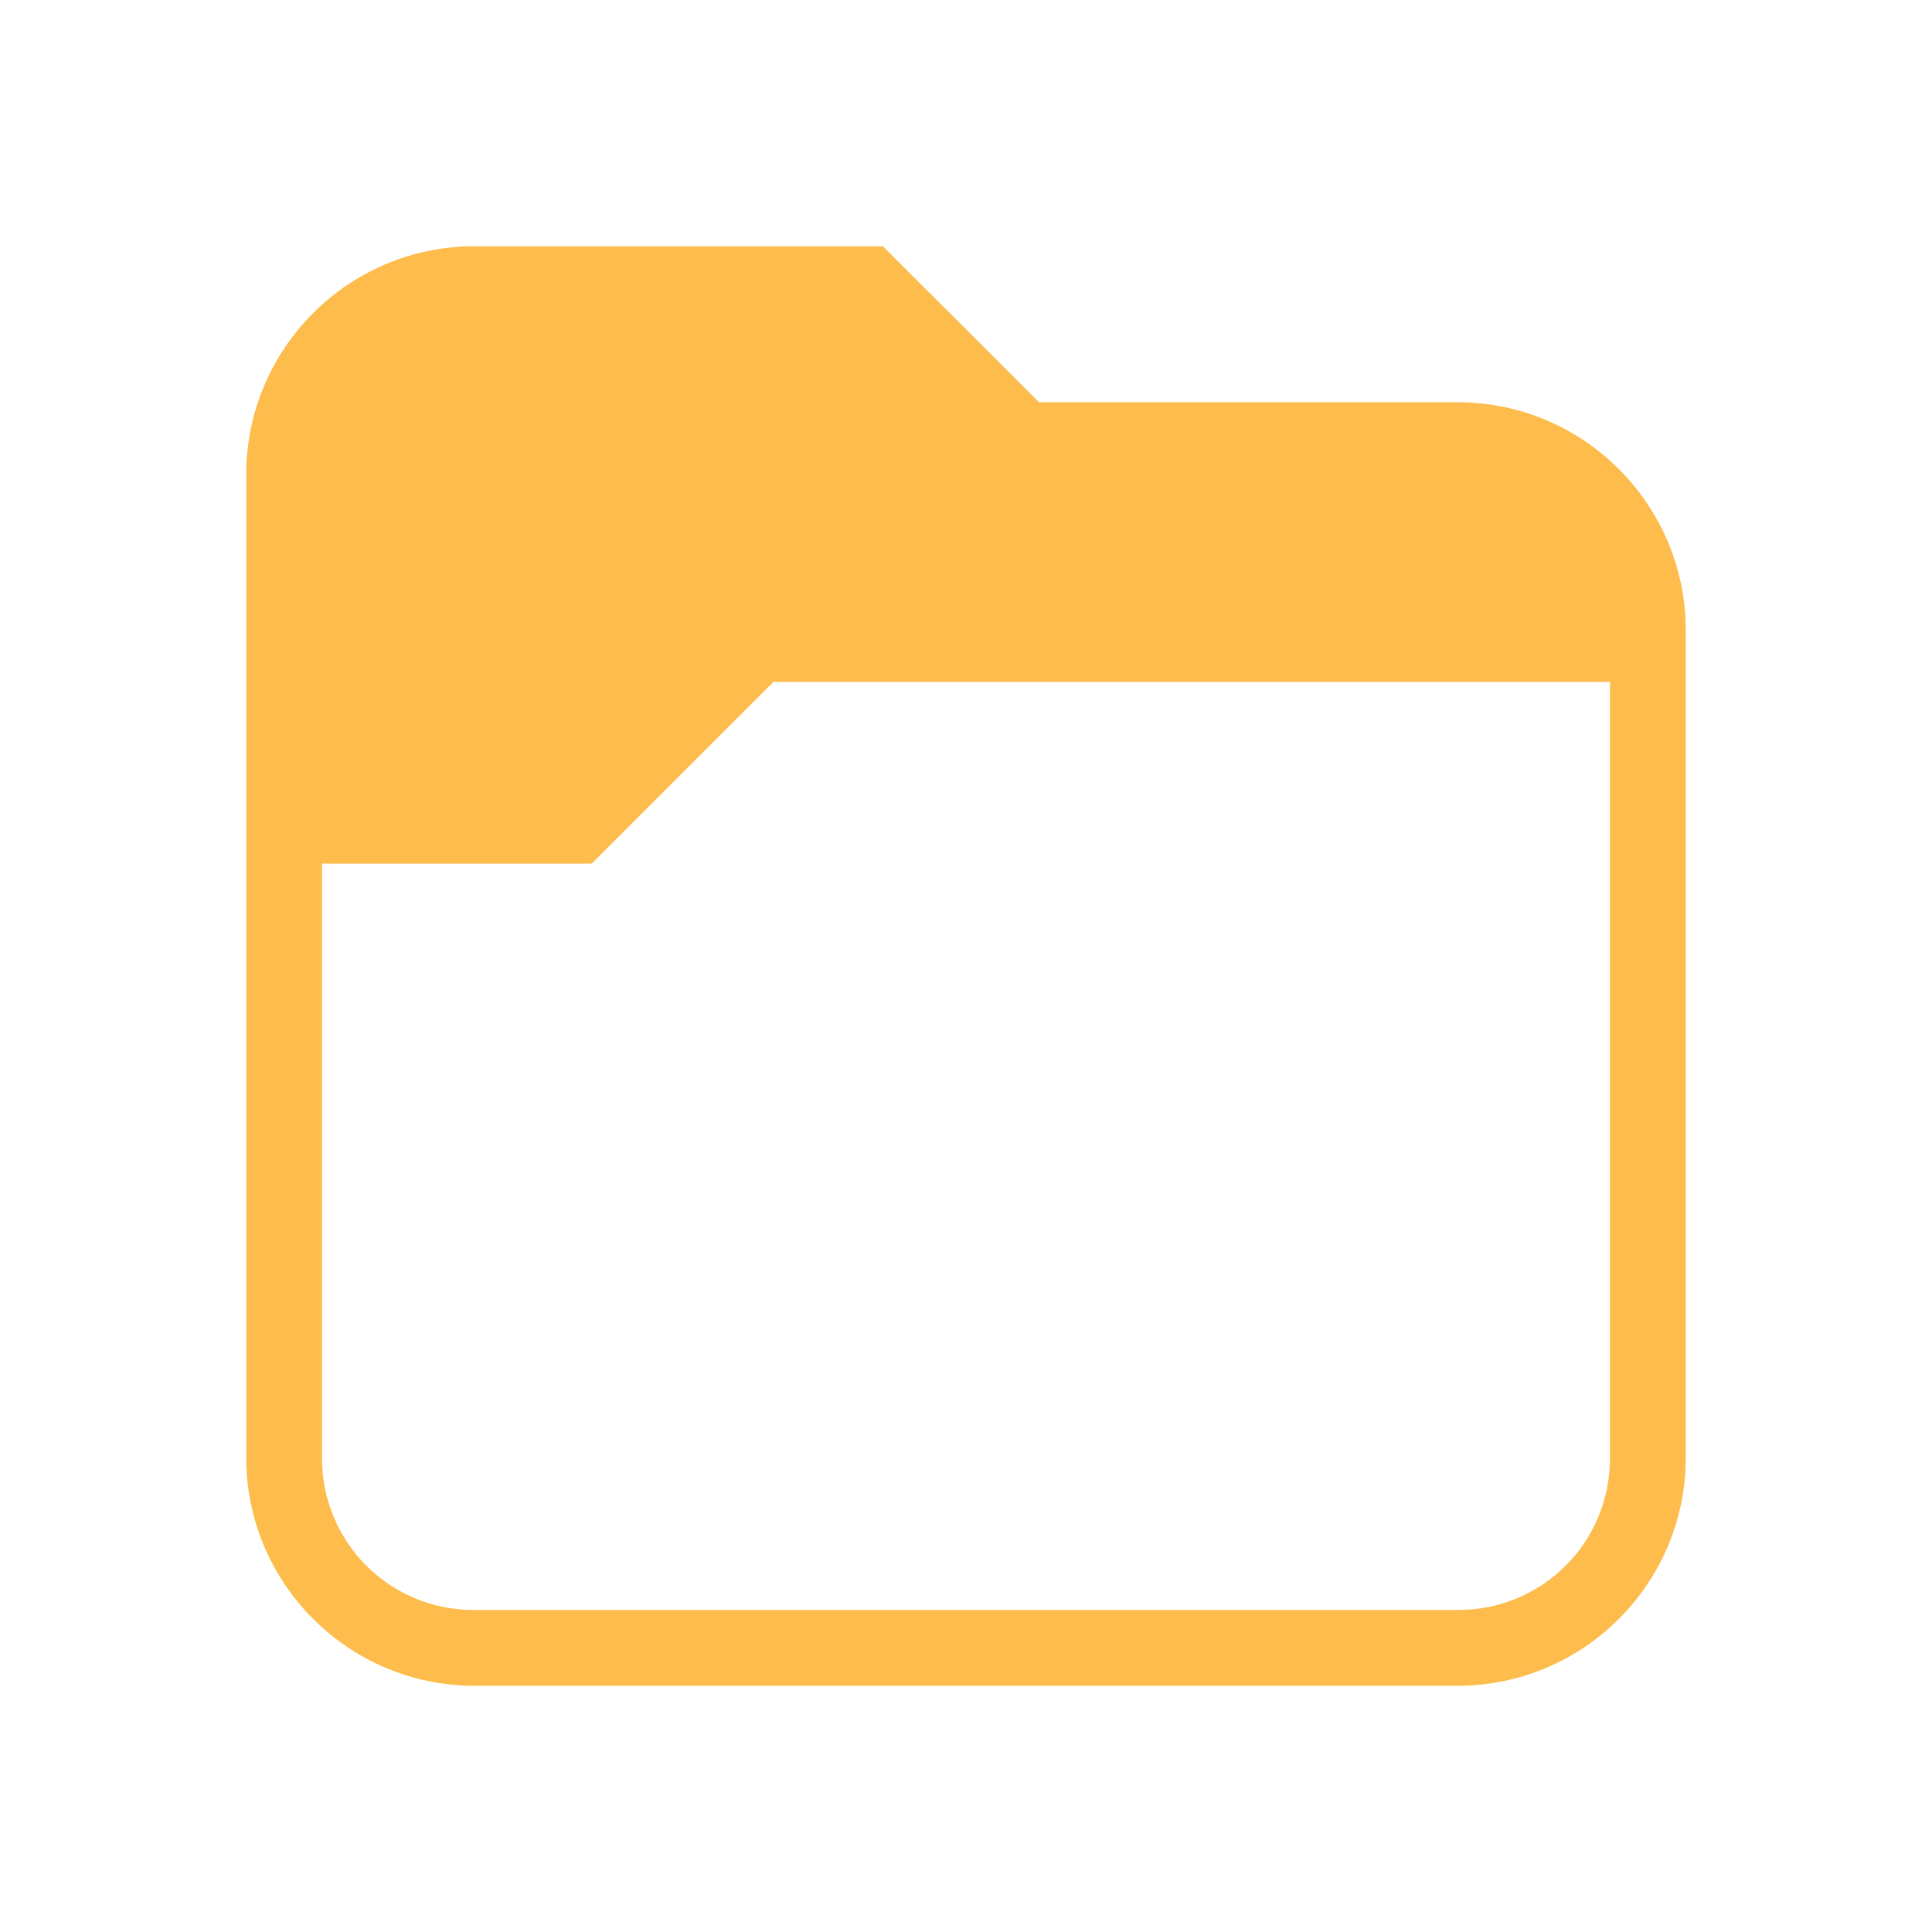
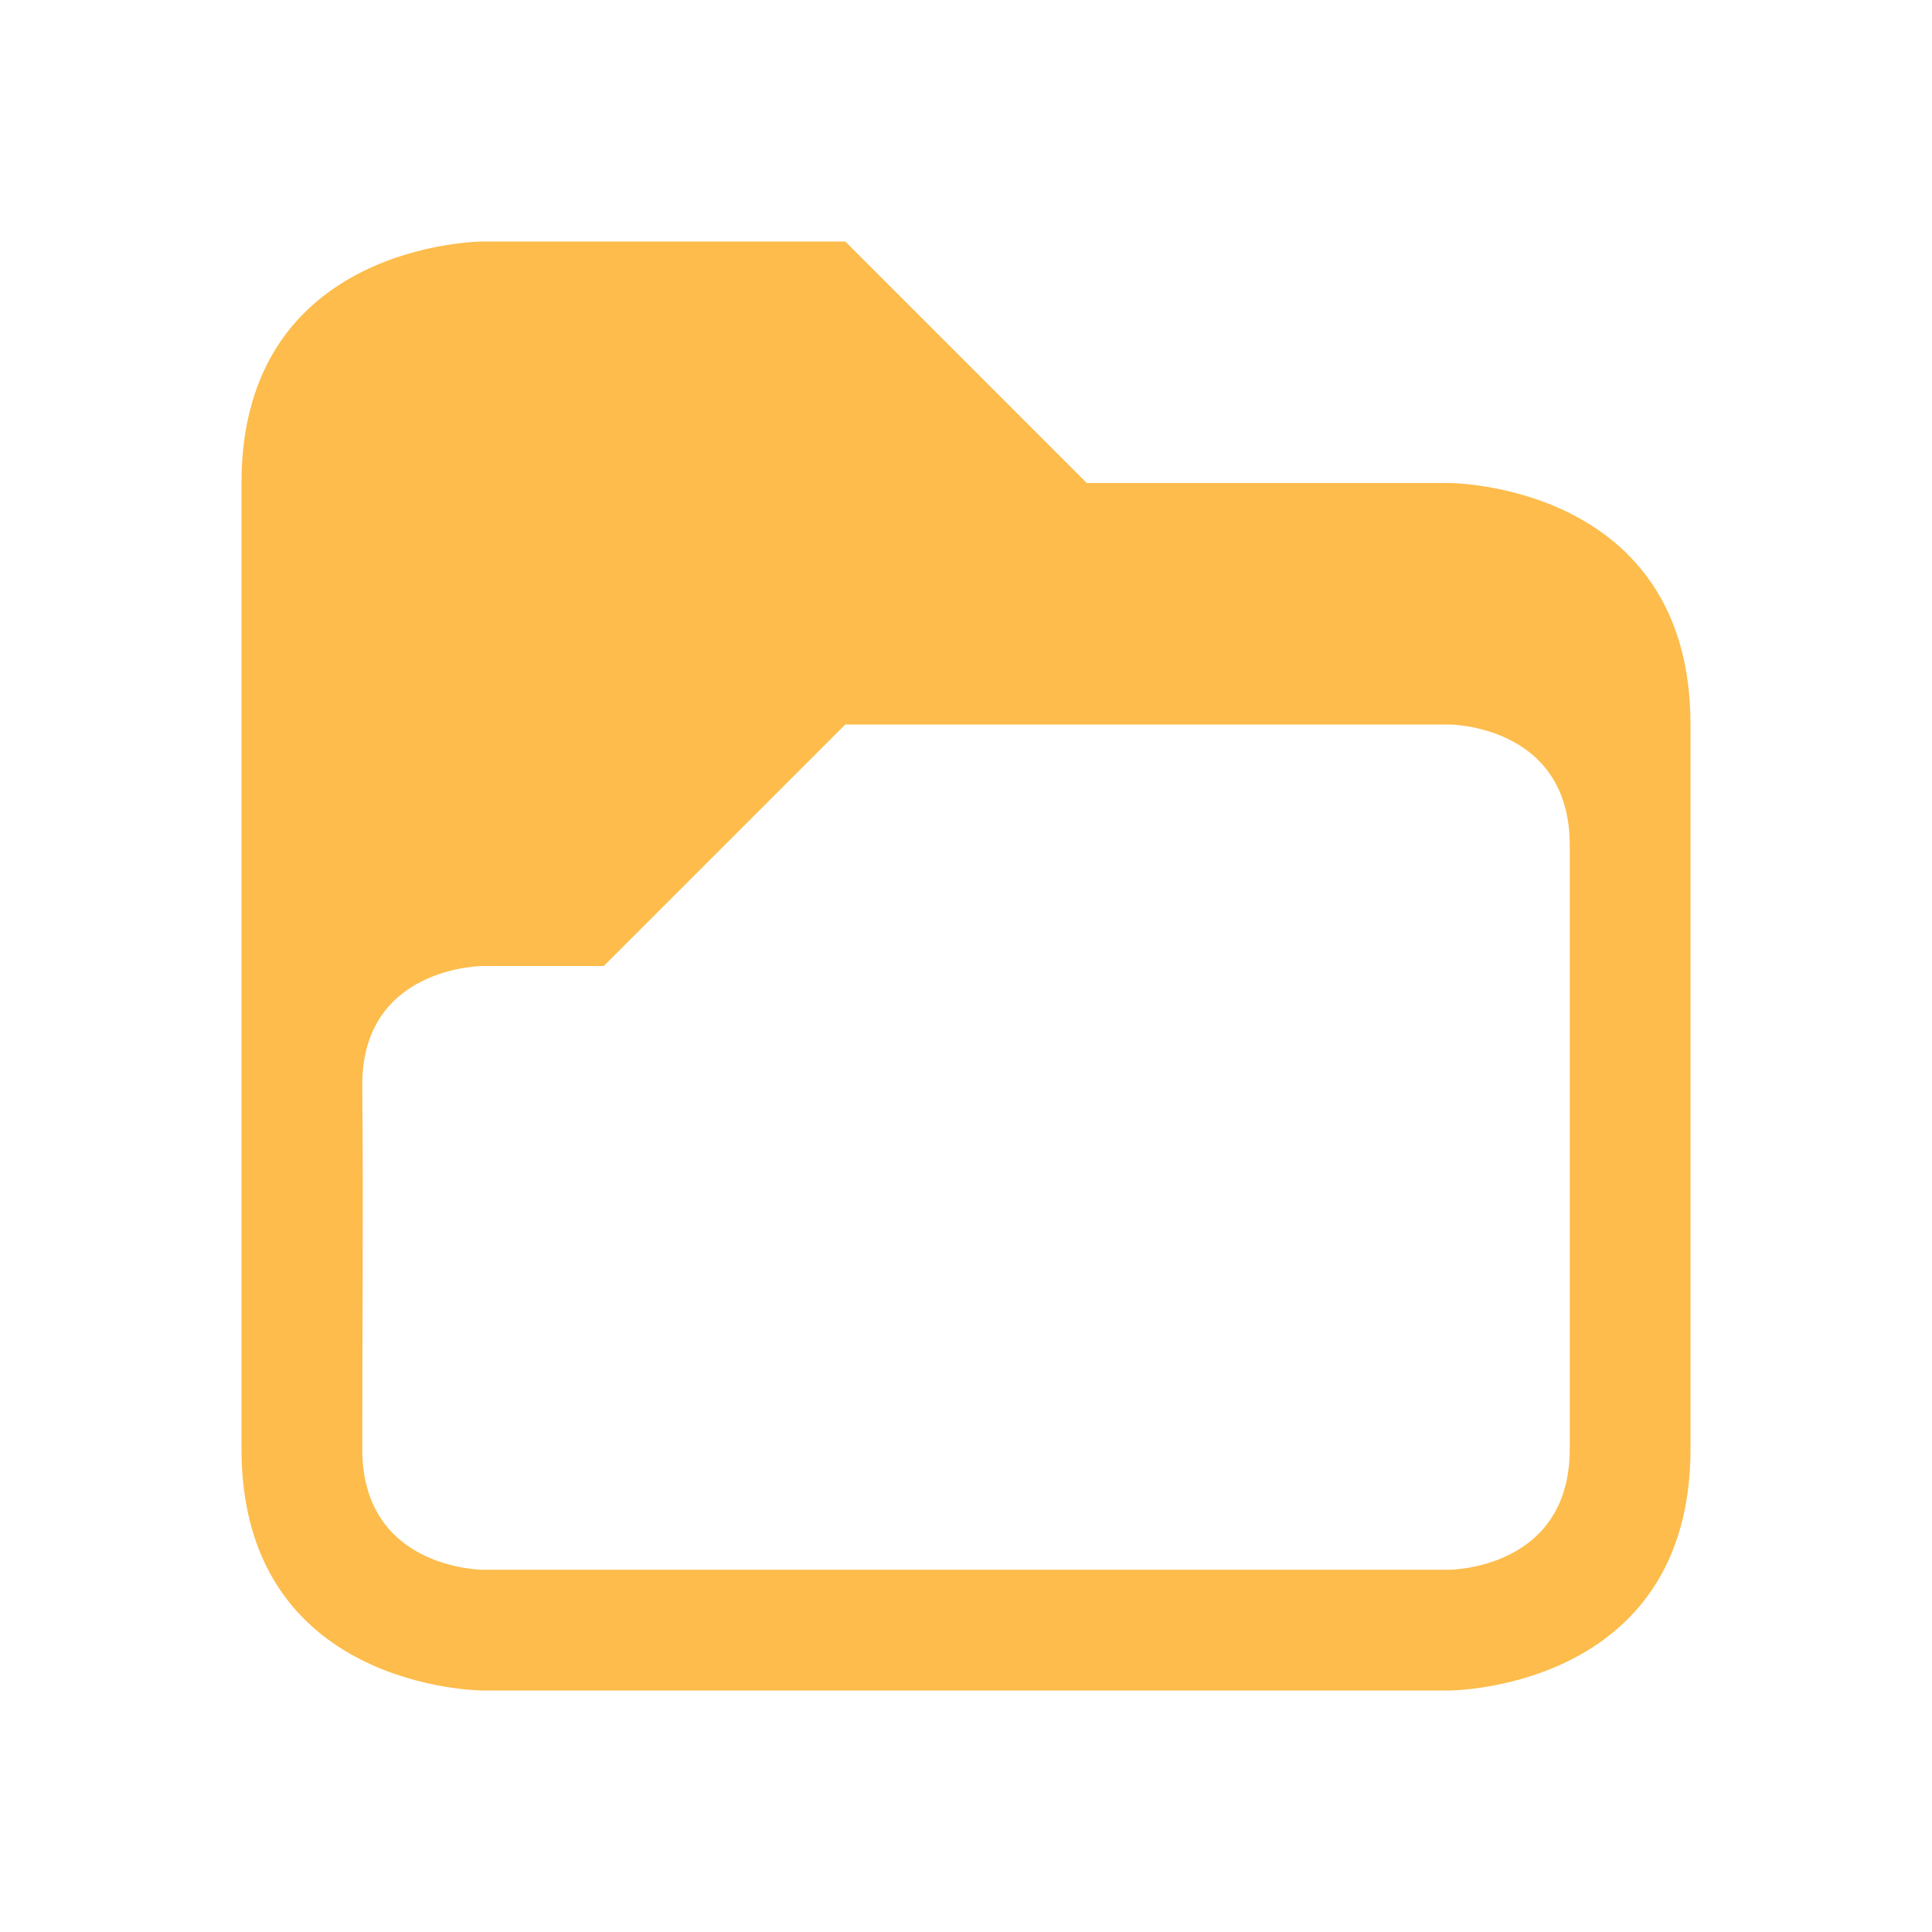
<svg xmlns="http://www.w3.org/2000/svg" viewBox="0 0 16 16" id="svg6" version="1.1">
  <defs id="defs3051">
    <style id="current-color-scheme" />
  </defs>
-   <path style="fill:#fdbc4b;fill-opacity:1;stroke-width:0.752" d="M 3.922,2.039 A 1.892,1.892 0 0 0 2.039,3.922 V 12.078 A 1.892,1.892 0 0 0 3.922,13.961 H 12.078 A 1.892,1.892 0 0 0 13.961,12.078 V 5.214 A 1.892,1.892 0 0 0 12.078,3.331 H 8.604 L 7.94,2.667 7.613,2.341 7.312,2.04 H 3.922 Z M 6.405,5.647 H 13.333 V 12.078 c 0,0.695 -0.56,1.255 -1.255,1.255 H 3.922 A 1.252,1.252 0 0 1 2.667,12.078 V 7.152 h 2.228 v -0.006 l 0.006,0.006 1.505,-1.505 z" id="path1-5" />
+   <path style="fill:#fdbc4b;fill-opacity:1;stroke-width:0.752" d="m 2,4 c 0,2 0,6 0,8 0,2 2,2 2,2 l 8,0 c 0,0 2,0 2,-2 0,-2 0,-4 0,-6 C 14,4 12,4 12,4 H 9 L 7,2 V 2 2 H 4 C 4,2 2,2 2,4 Z m 5,2 h 5 c 0,0 1,0 1,1 0,1 0,4 0,5 0,1 -1,1 -1,1 H 4 C 4,13 3,13 3,12 3,11 3.01,10 3,9 2.99,8 4,8 4,8 h 1 z" id="path1-5" />
</svg>
